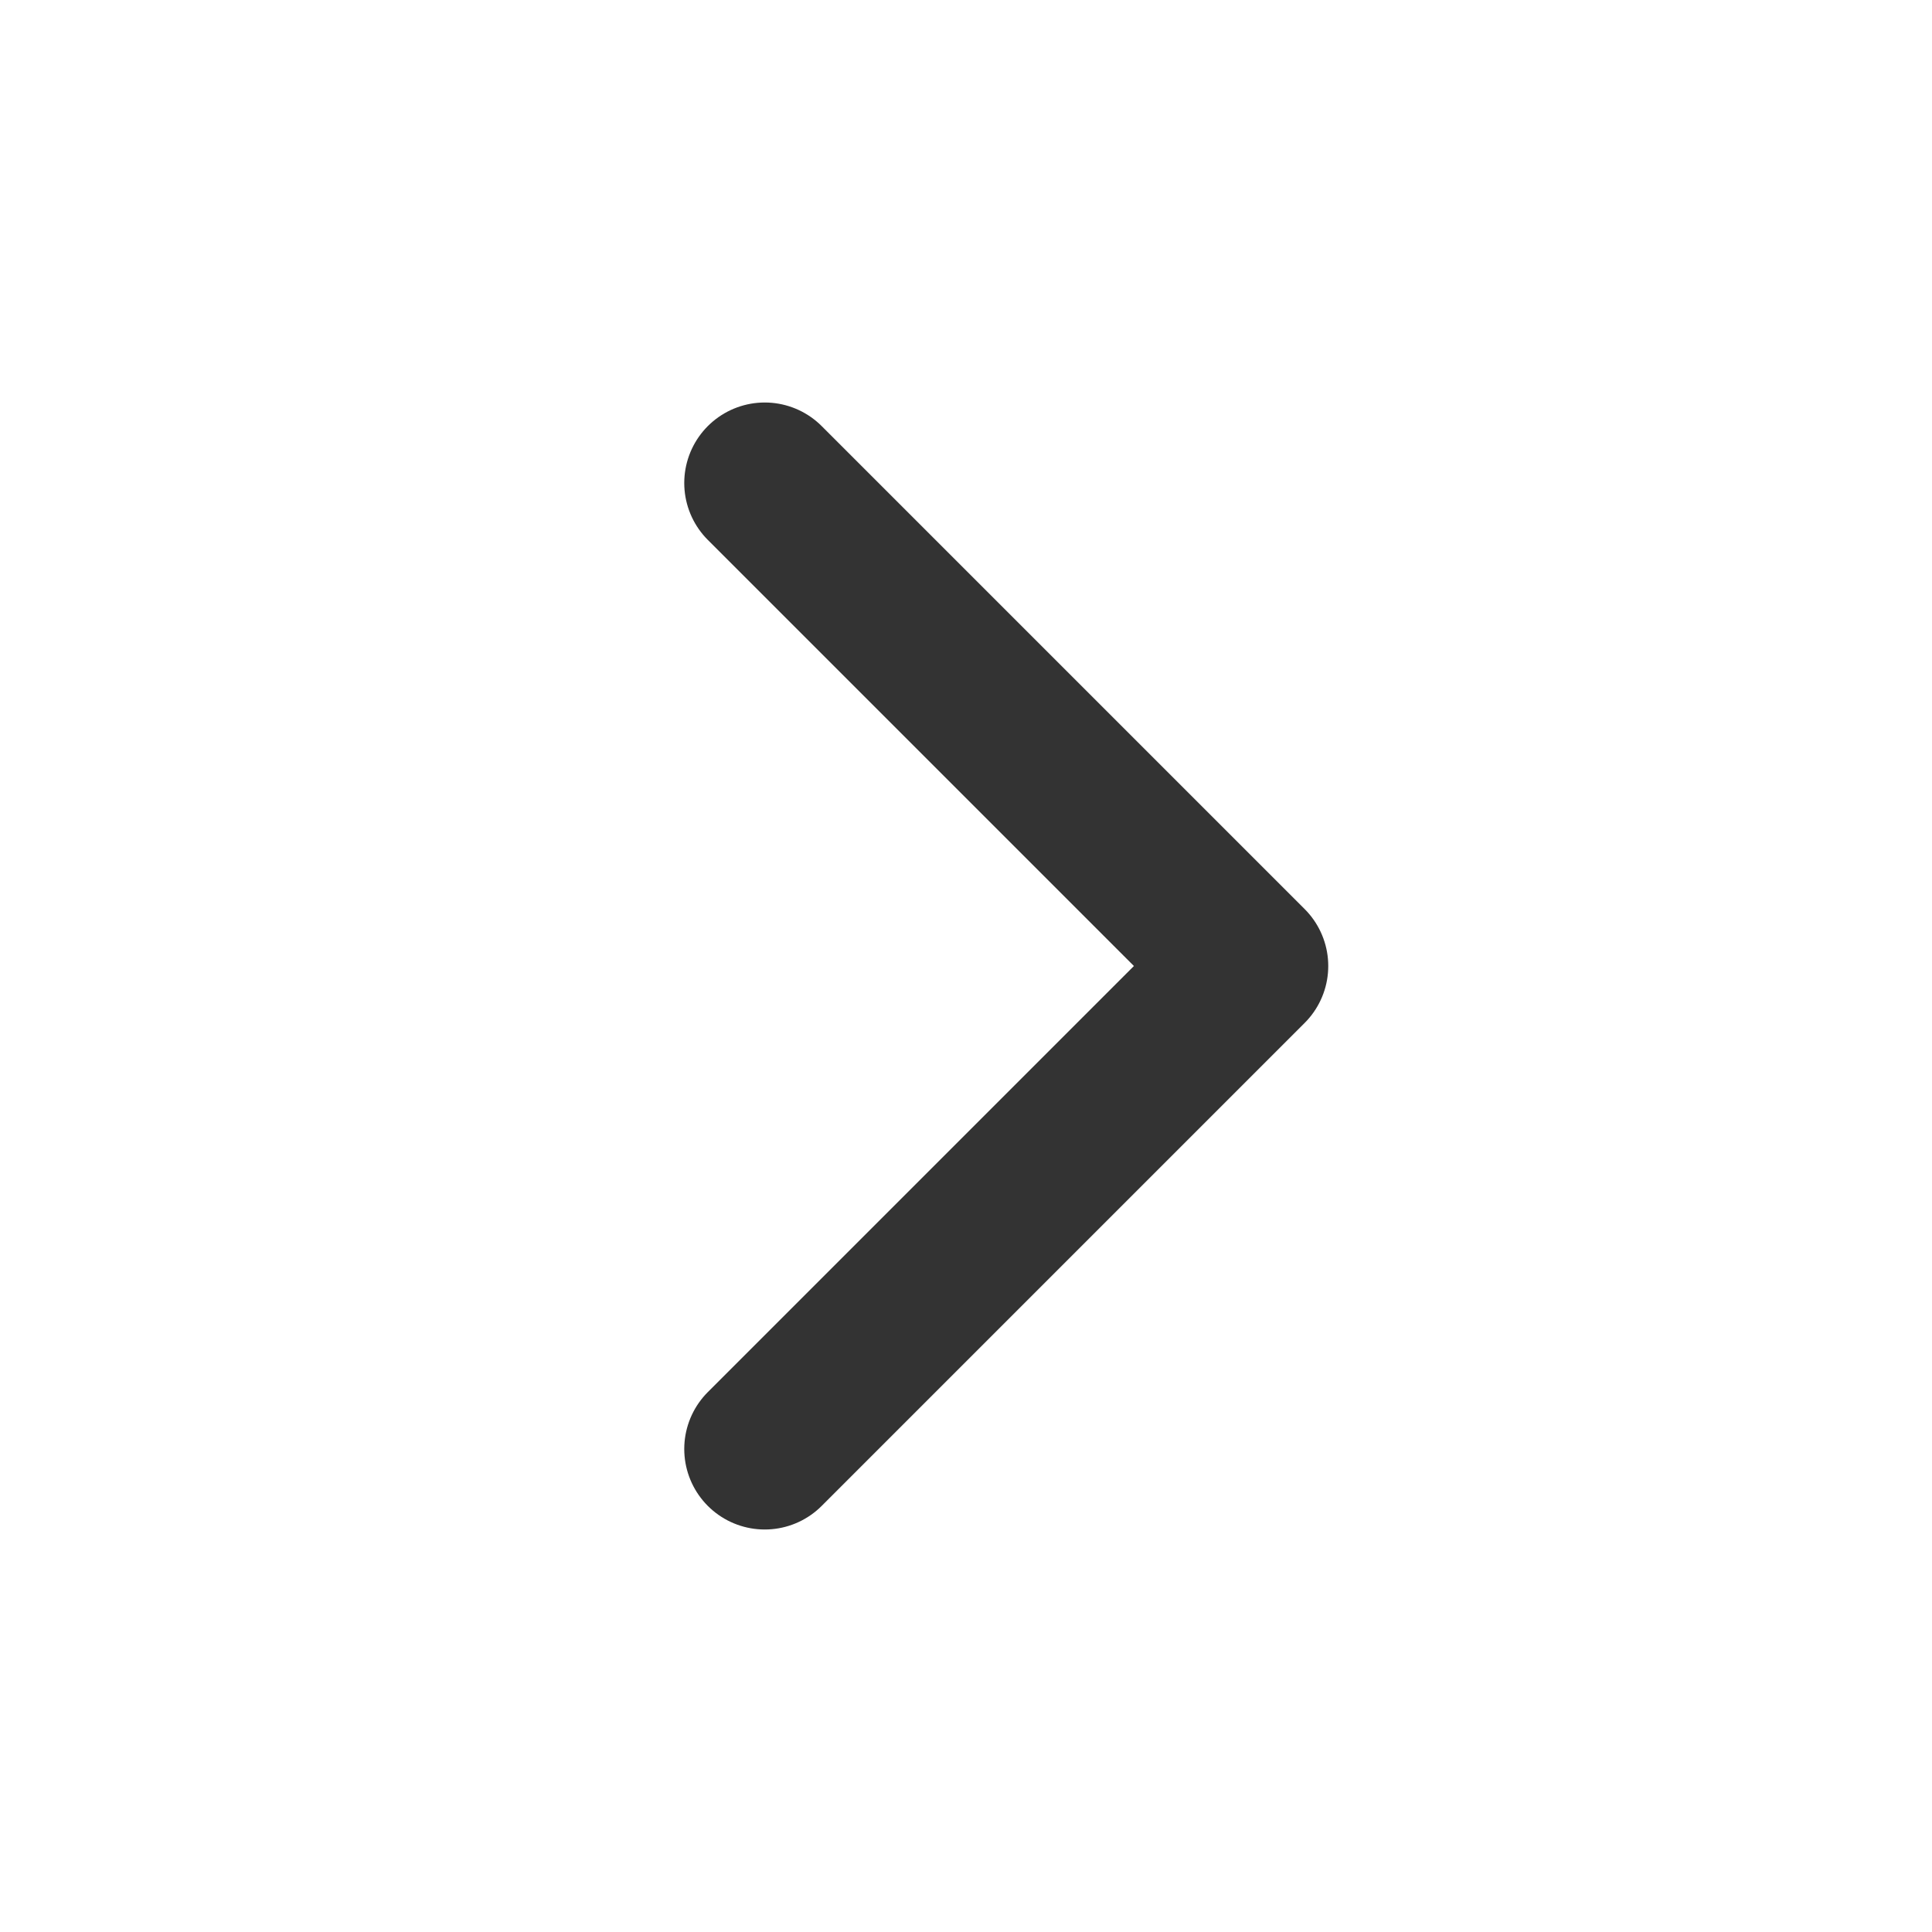
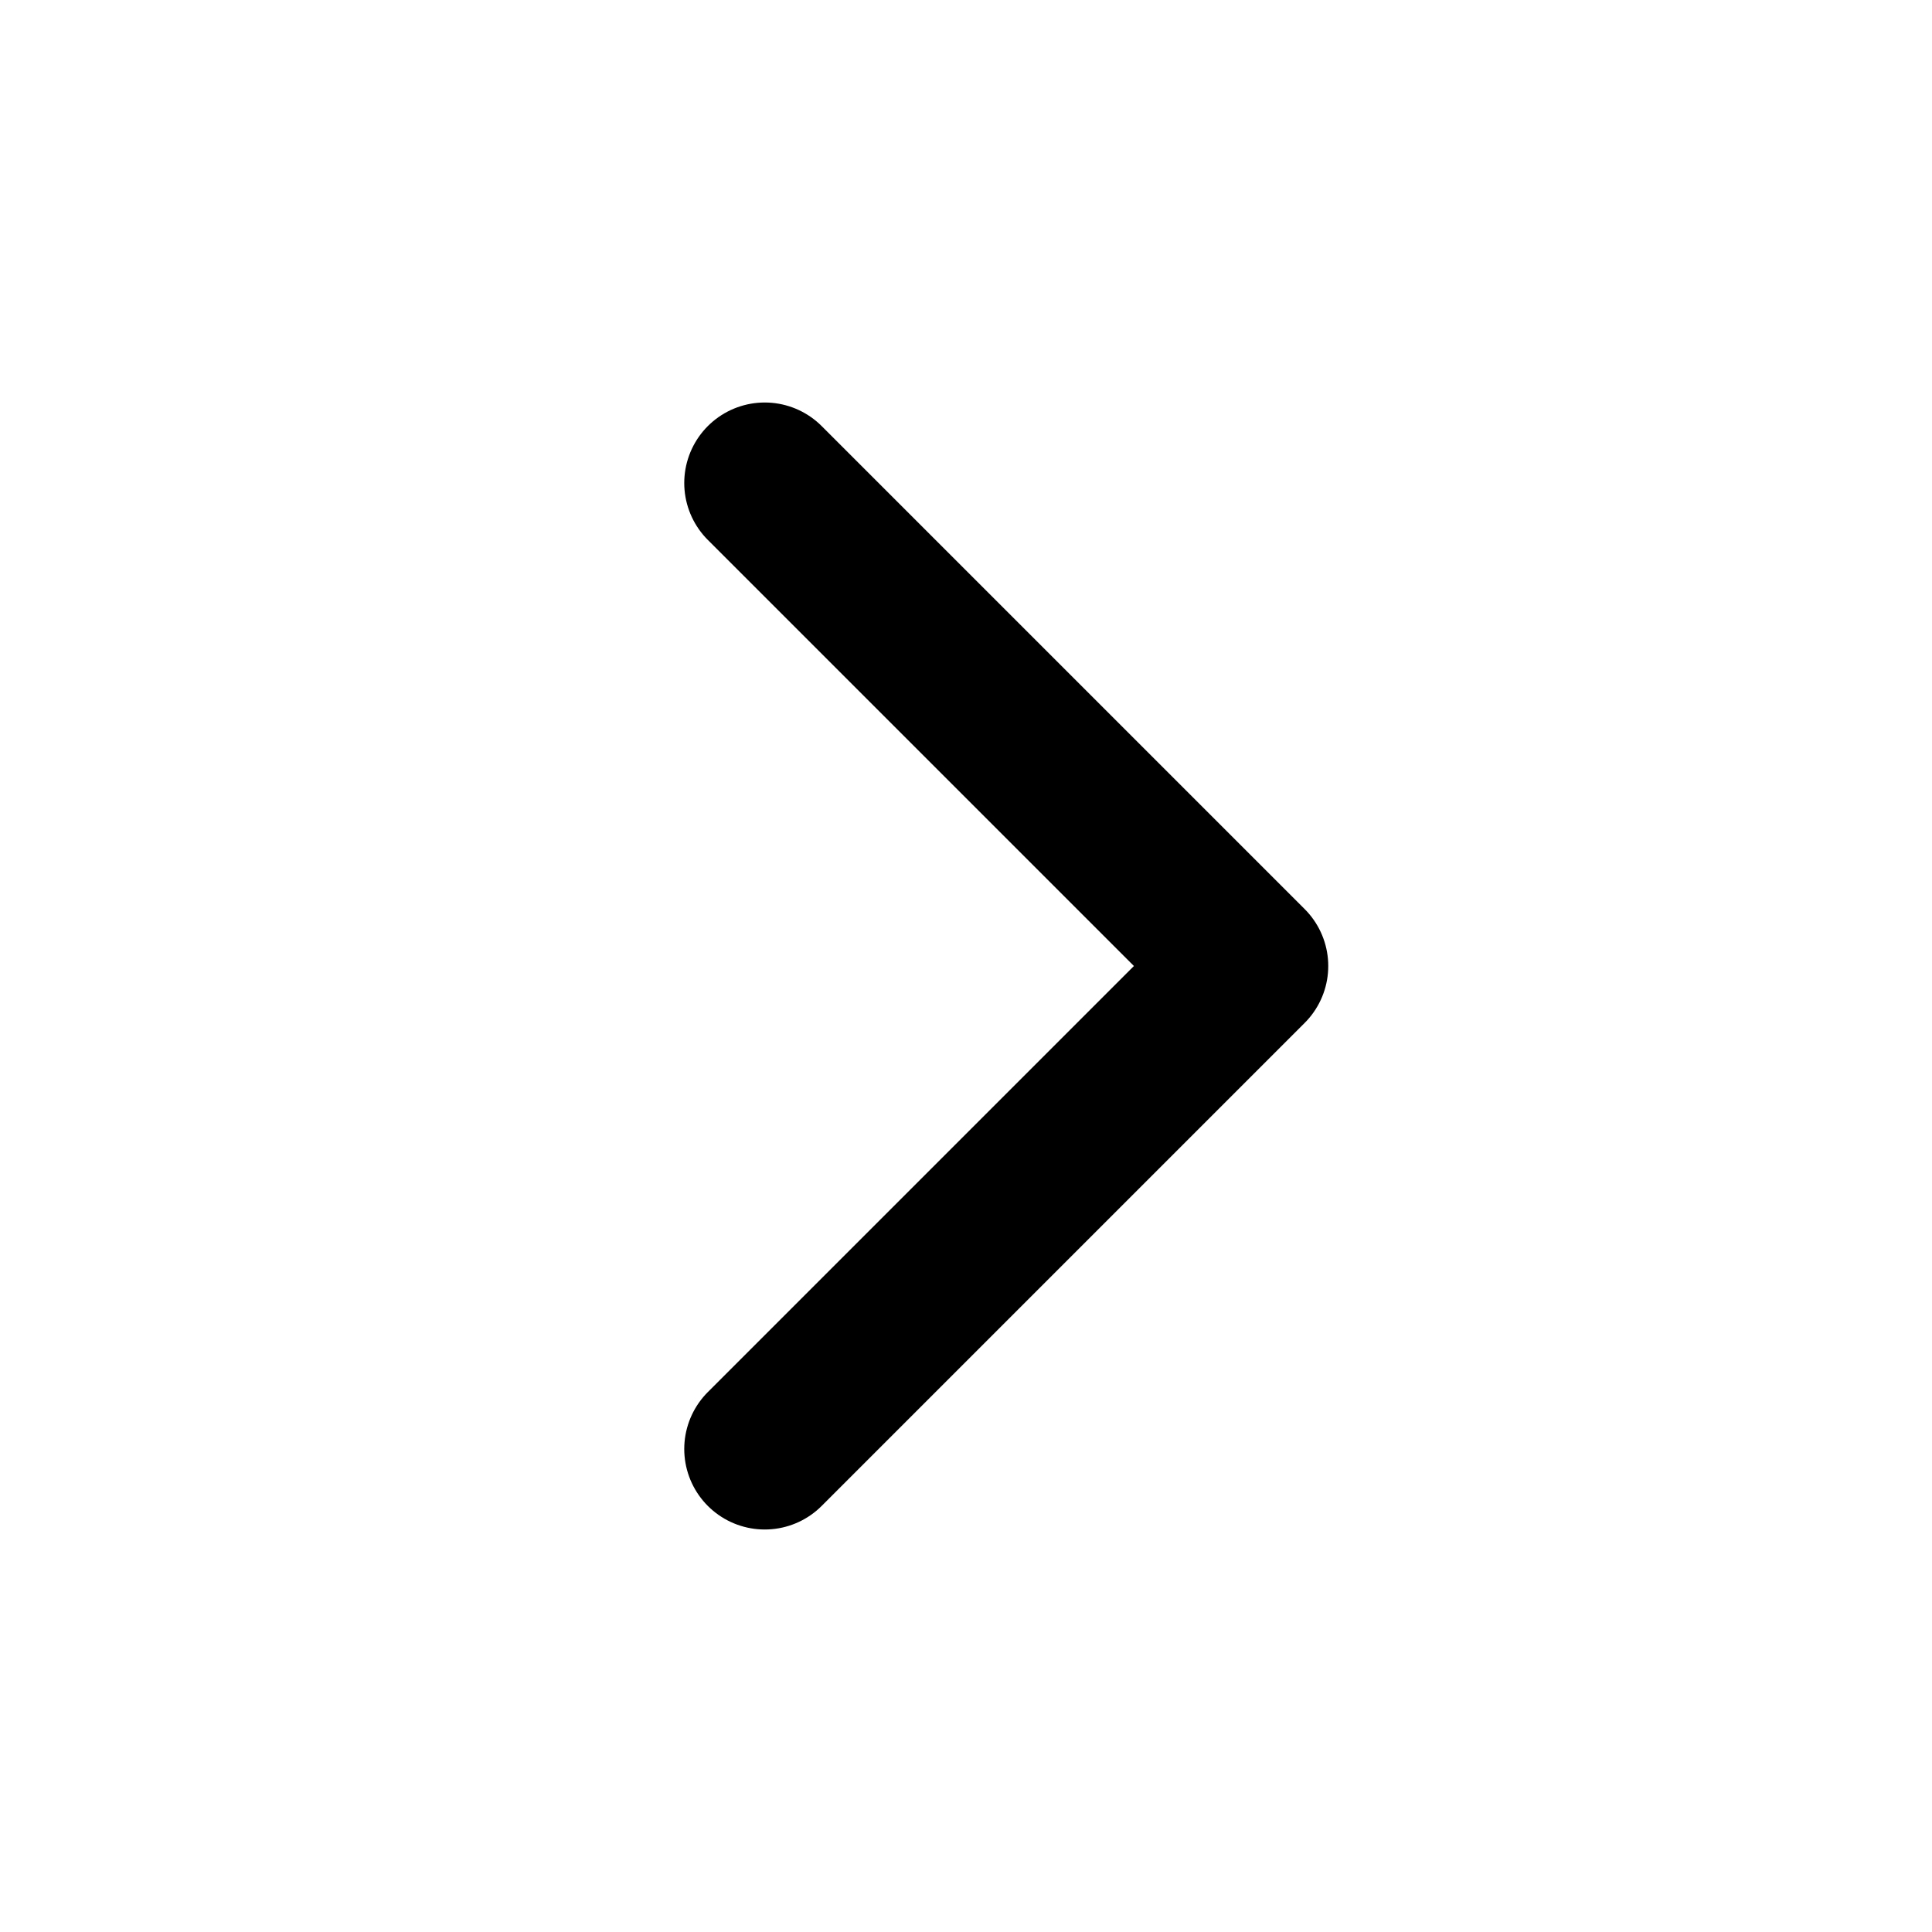
<svg xmlns="http://www.w3.org/2000/svg" width="24" height="24" viewBox="0 0 48 48" fill="none">
-   <path d="M19 12L31 24L19 36" stroke="#333" stroke-width="4" stroke-linecap="round" stroke-linejoin="round" />
+   <path d="M19 12L31 24L19 36" stroke="currentColor" stroke-width="4" stroke-linecap="round" stroke-linejoin="round" />
</svg>
